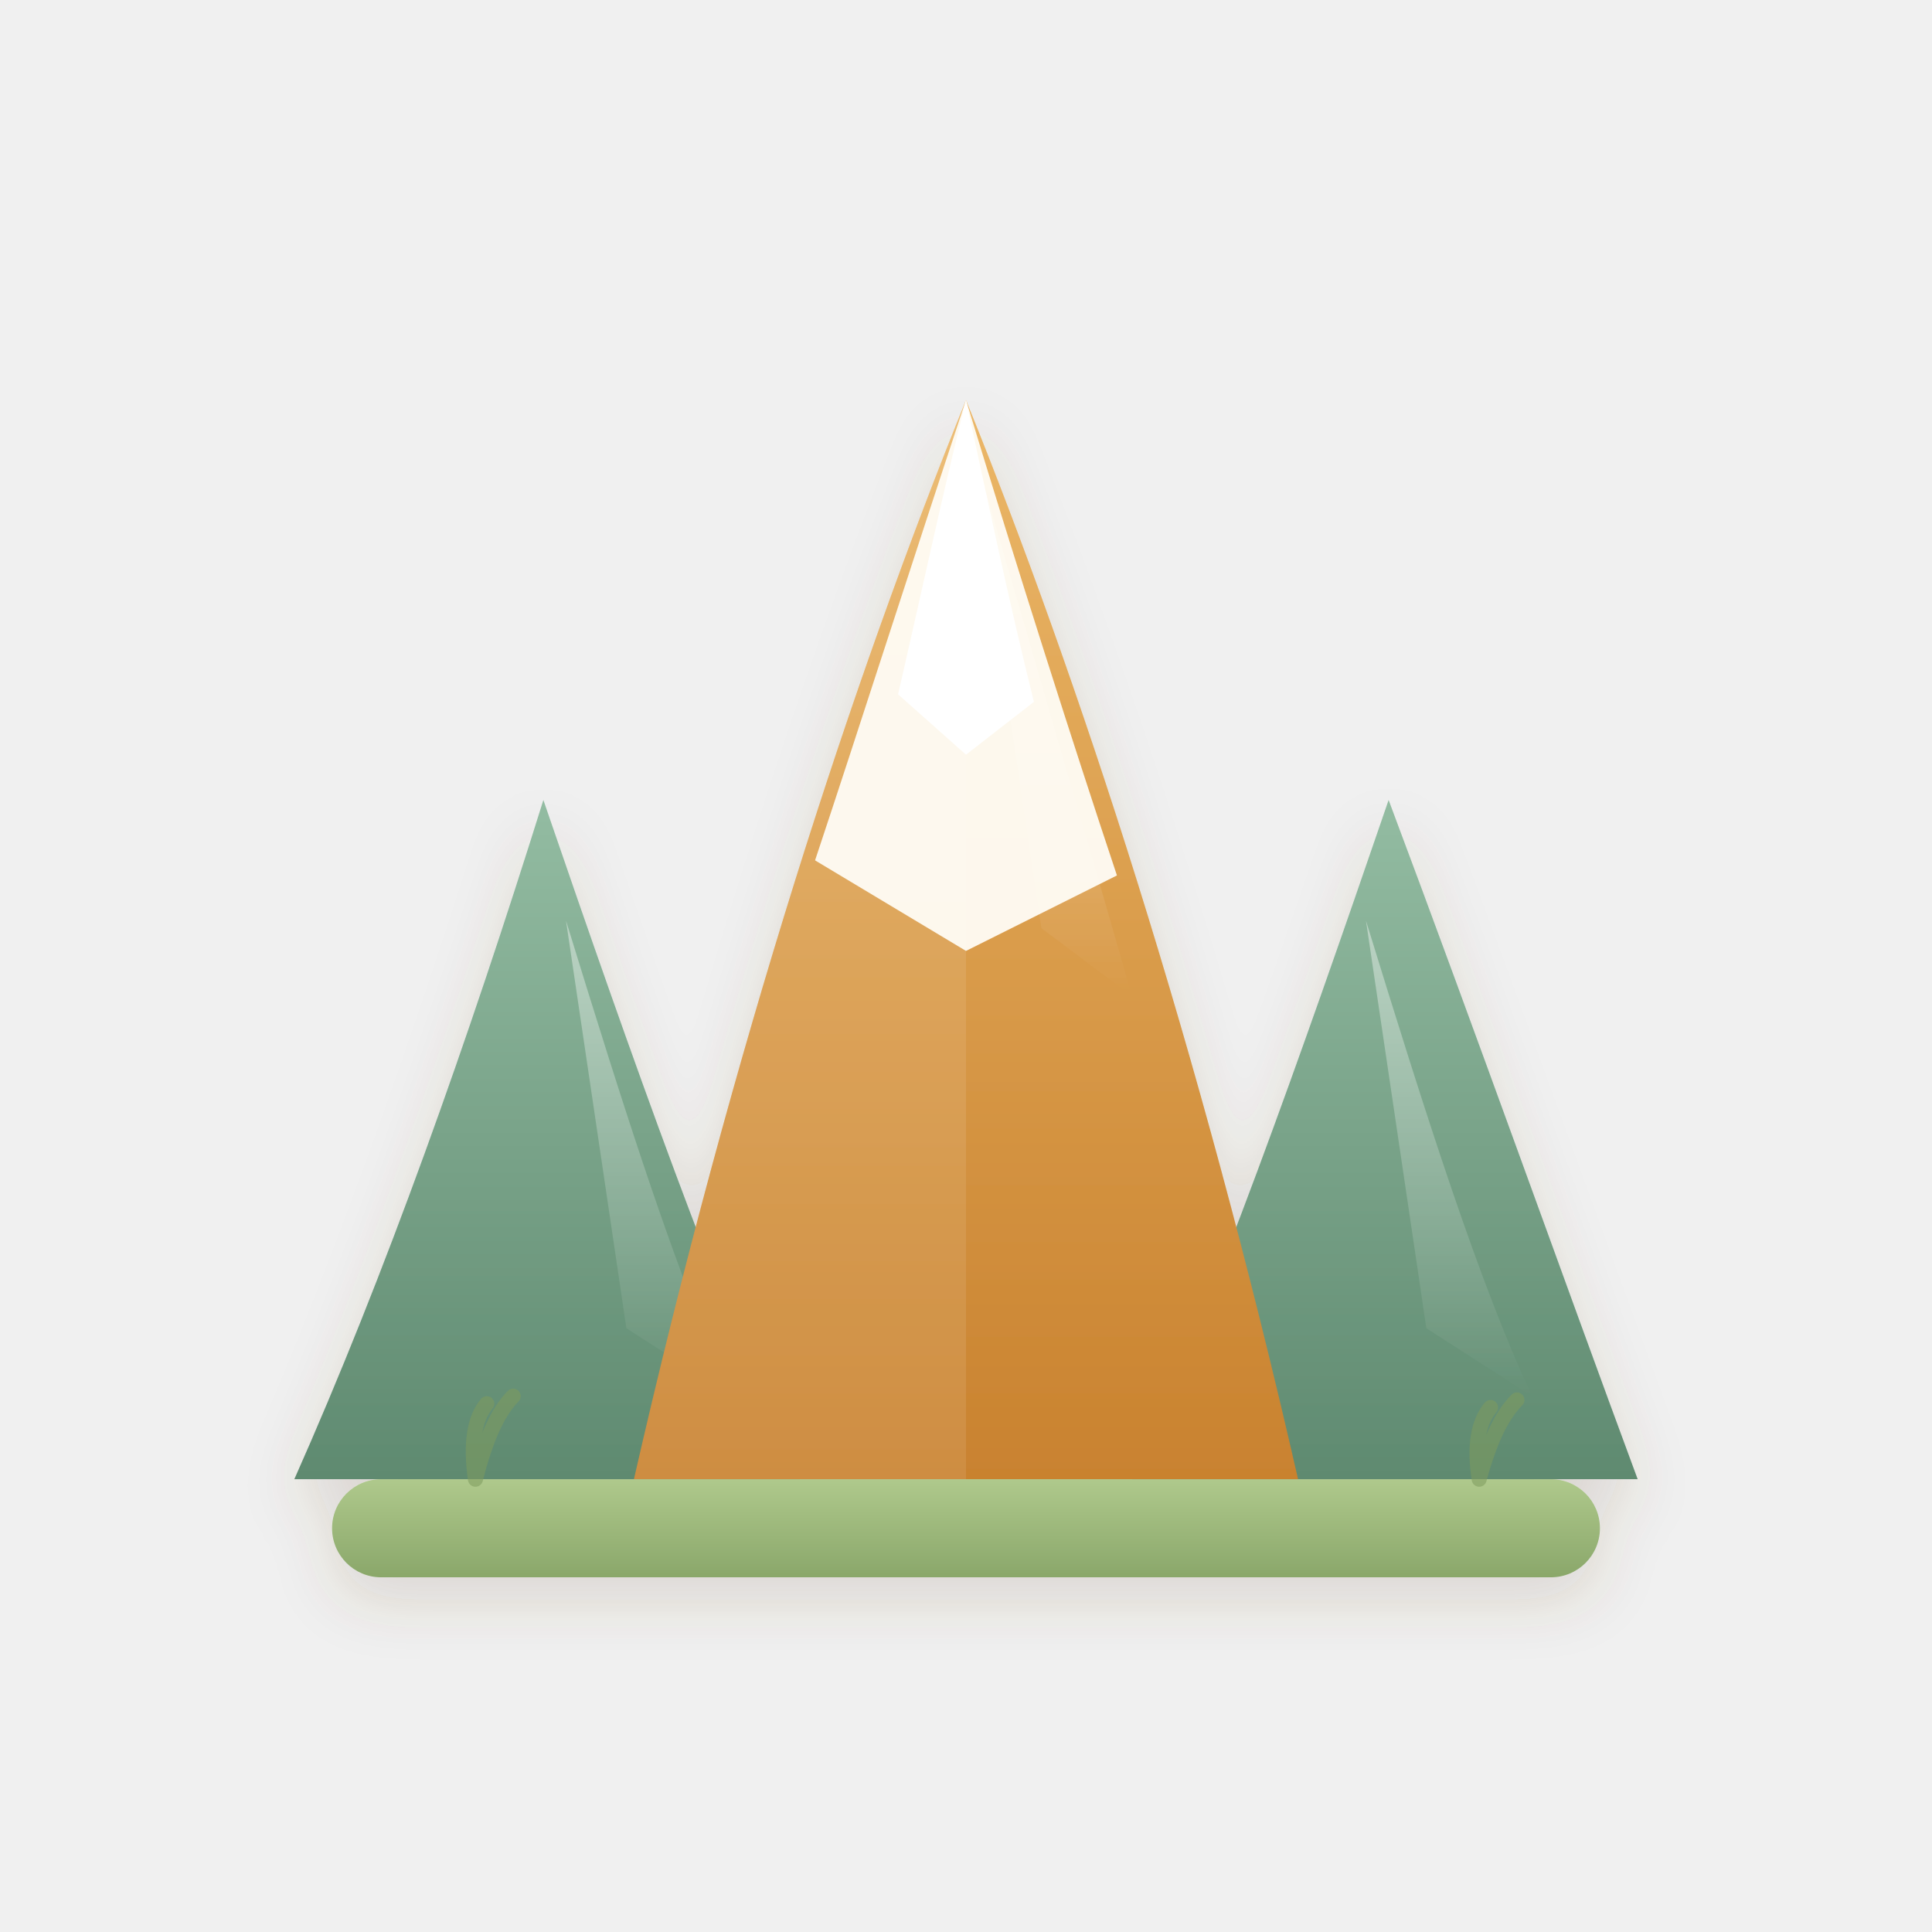
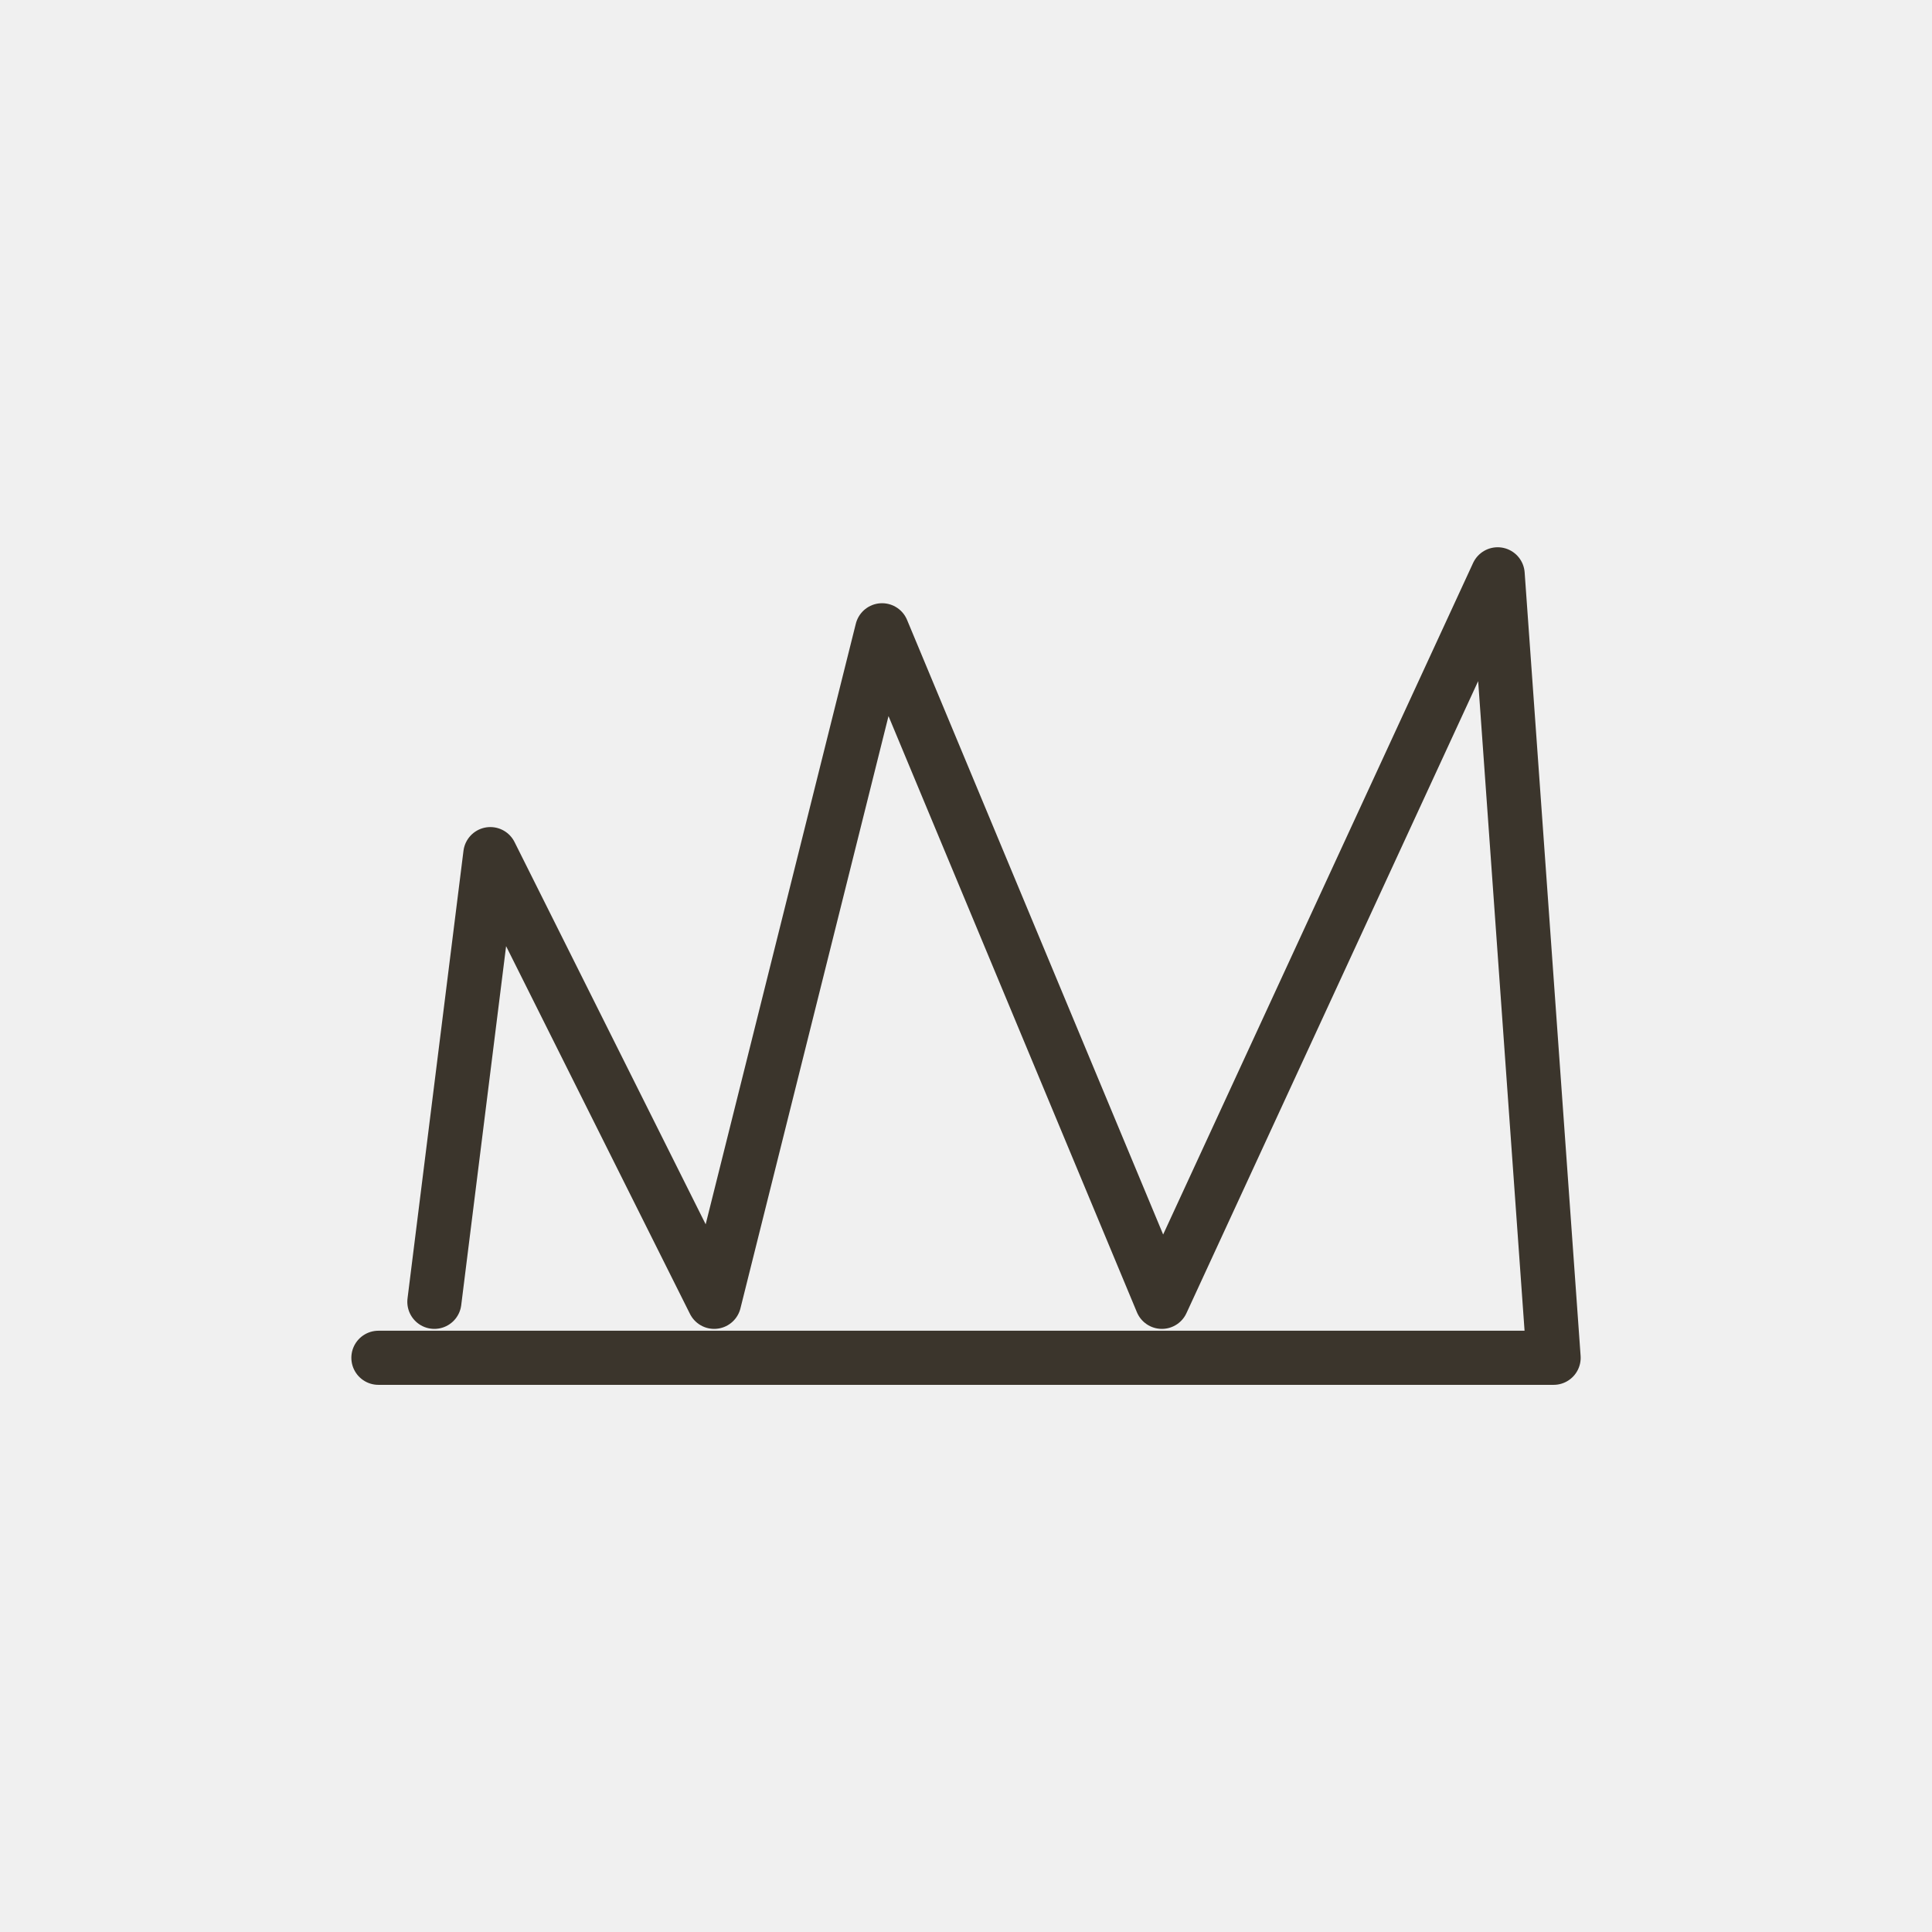
- <svg xmlns="http://www.w3.org/2000/svg" viewBox="0 0 512 512" role="img" aria-label="山的象形图">
-   <defs>
-     <linearGradient id="g-main" x1="0" y1="0" x2="0" y2="1">
-       <stop offset="0%" stop-color="#EBB768" />
-       <stop offset="100%" stop-color="#C9822F" />
-     </linearGradient>
-     <linearGradient id="g-side" x1="0" y1="0" x2="0" y2="1">
-       <stop offset="0%" stop-color="#93BCA2" />
-       <stop offset="100%" stop-color="#5F8A70" />
-     </linearGradient>
-     <linearGradient id="g-ground" x1="0" y1="0" x2="0" y2="1">
-       <stop offset="0%" stop-color="#AFC98C" />
-       <stop offset="100%" stop-color="#8AA76A" />
-     </linearGradient>
-     <linearGradient id="g-light" x1="0" y1="0" x2="0" y2="1">
-       <stop offset="0%" stop-color="#FFFFFF" stop-opacity="0.42" />
-       <stop offset="100%" stop-color="#FFFFFF" stop-opacity="0" />
-     </linearGradient>
-     <filter id="soft" x="-20%" y="-20%" width="140%" height="140%">
-       <feDropShadow dx="0" dy="6" stdDeviation="8" flood-color="#6B5636" flood-opacity="0.16" />
-     </filter>
-   </defs>
-   <g filter="url(#soft)">
-     <rect x="88" y="392" width="336" height="26" rx="13" fill="url(#g-ground)" />
-     <path d="M144,212 C168,282 190,344 212,392 L78,392 C102,338 124,276 144,212 Z" fill="url(#g-side)" />
-     <path d="M368,212 C392,276 414,338 434,392 L300,392 C322,344 344,282 368,212 Z" fill="url(#g-side)" />
-     <path d="M150,244 C166,296 180,340 194,370 L166,352 Z" fill="url(#g-light)" />
-     <path d="M362,244 C378,296 392,340 406,370 L378,352 Z" fill="url(#g-light)" />
-     <path d="M256,106 C286,180 318,278 344,392 L168,392 C194,278 226,180 256,106 Z" fill="url(#g-main)" />
-     <path d="M256,106 C256,200 256,320 256,392 L168,392 C194,278 226,180 256,106 Z" fill="#FFFFFF" opacity="0.09" />
-     <path d="M256,112 C272,168 288,222 300,264 L276,246 Z" fill="url(#g-light)" />
-     <path d="M256,106 C270,152 284,196 296,232 L256,252 L216,228 C228,192 242,148 256,106 Z" fill="#FFFDF6" opacity="0.94" />
-     <path d="M256,106 C262,134 268,162 274,186 L256,200 L238,184 C244,158 250,130 256,106 Z" fill="#FFFFFF" />
-     <g stroke="#7D9A5D" stroke-width="4" stroke-linecap="round" opacity="0.55" fill="none">
-       <path d="M126,392 q4,-16 10,-22 M126,392 q-2,-14 3,-20" />
-       <path d="M392,392 q4,-15 10,-21 M392,392 q-2,-13 3,-19" />
-     </g>
+ <svg xmlns="http://www.w3.org/2000/svg" viewBox="0 0 100 100" role="img" aria-hidden="true">
+   <g transform="translate(8.00,18.14) scale(2.8966)">
+     <path d="M 4 18 L 25 18 L 24 4 L 18 17 L 13 5 L 10 17 L 6 9 L 5 17" fill="none" stroke="#3B352C" stroke-width="0.967" stroke-linecap="round" stroke-linejoin="round" />
  </g>
</svg>
